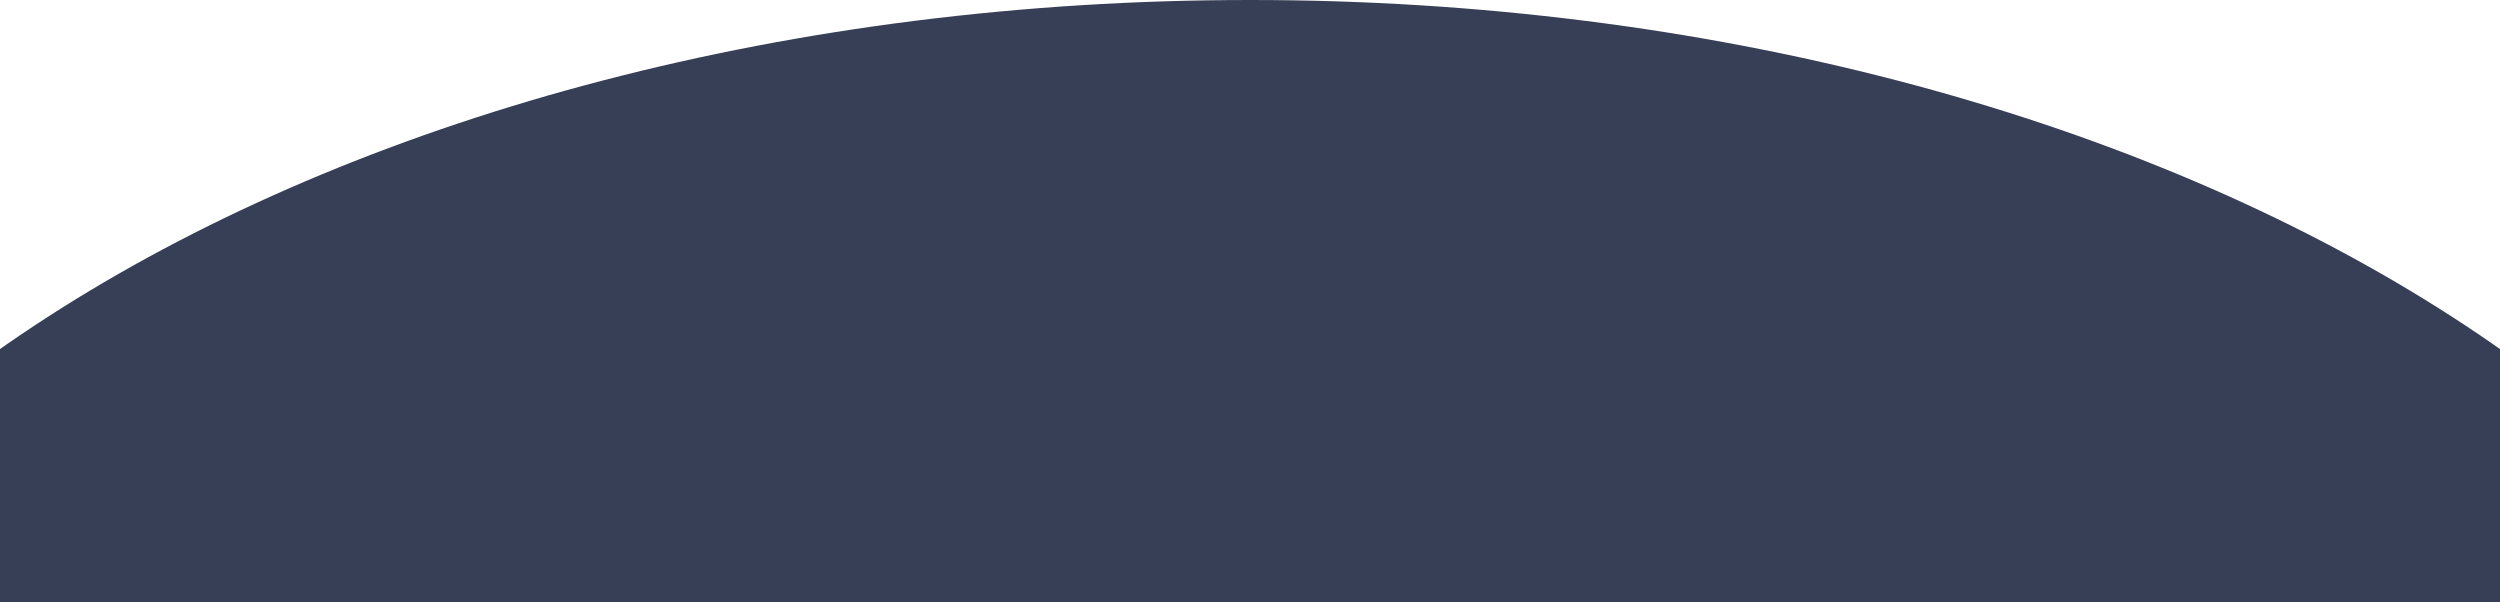
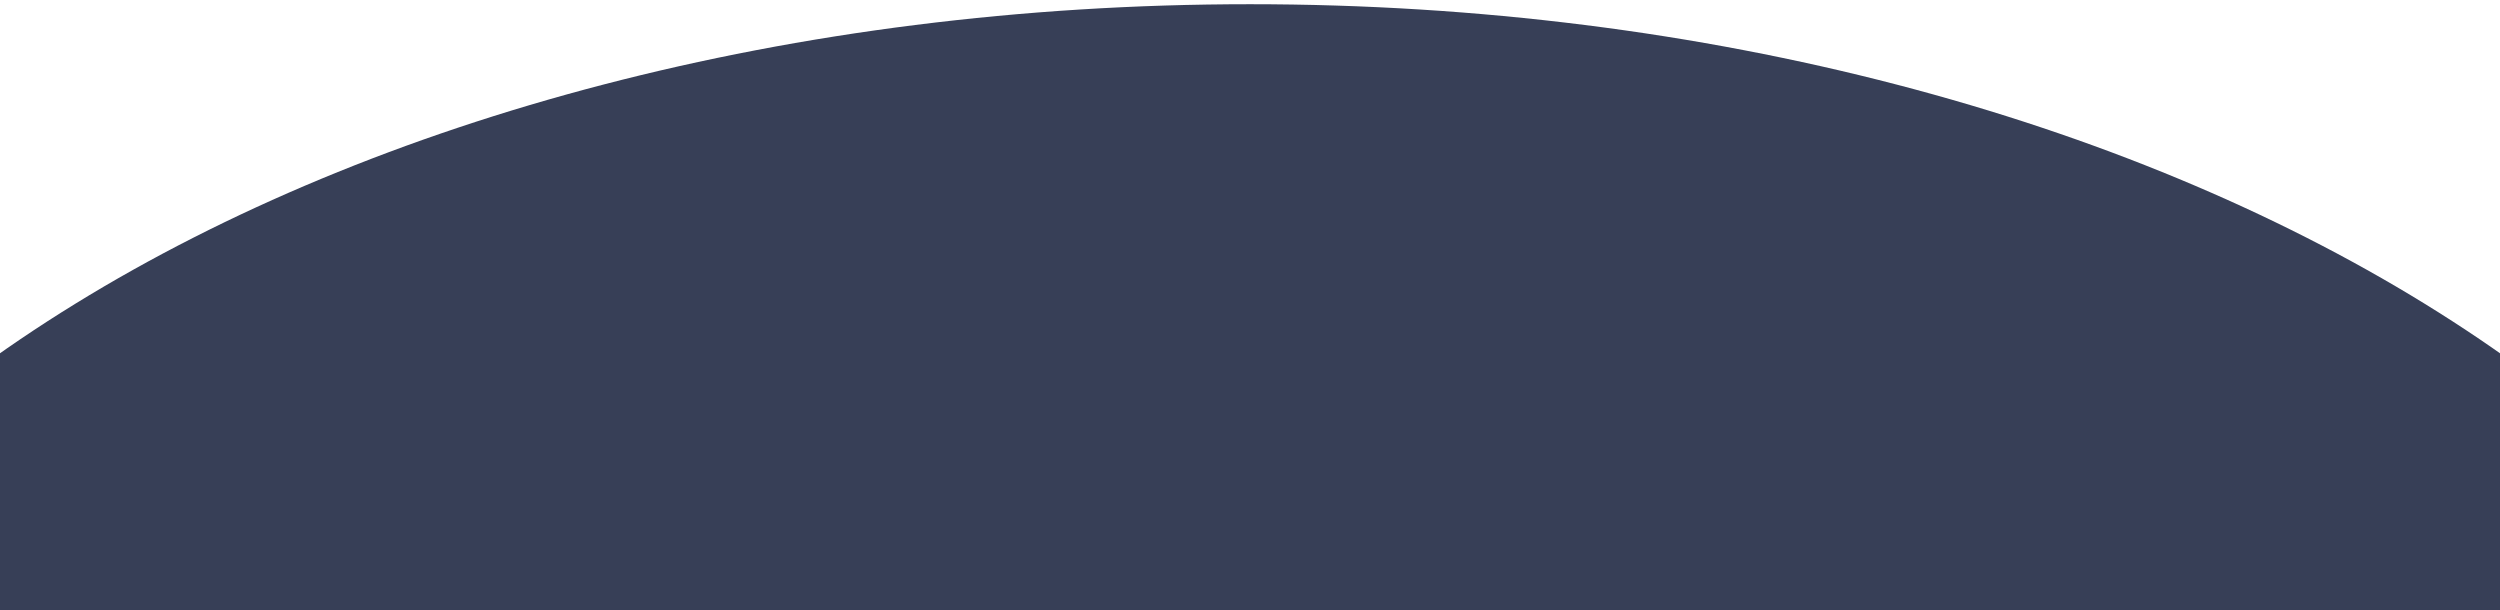
- <svg xmlns="http://www.w3.org/2000/svg" width="2560" height="616" fill="none" viewBox="0 0 2560 616">
+ <svg xmlns="http://www.w3.org/2000/svg" width="2500" height="610" fill="none" viewBox="0 0 2560 616">
  <path fill="#373F57" d="M2981 1047C2981 1625.24 2219.44 2094 1280 2094C340.564 2094 -421 1625.24 -421 1047C-421 468.758 340.564 0 1280 0C2219.44 0 2981 468.758 2981 1047Z" />
</svg>
